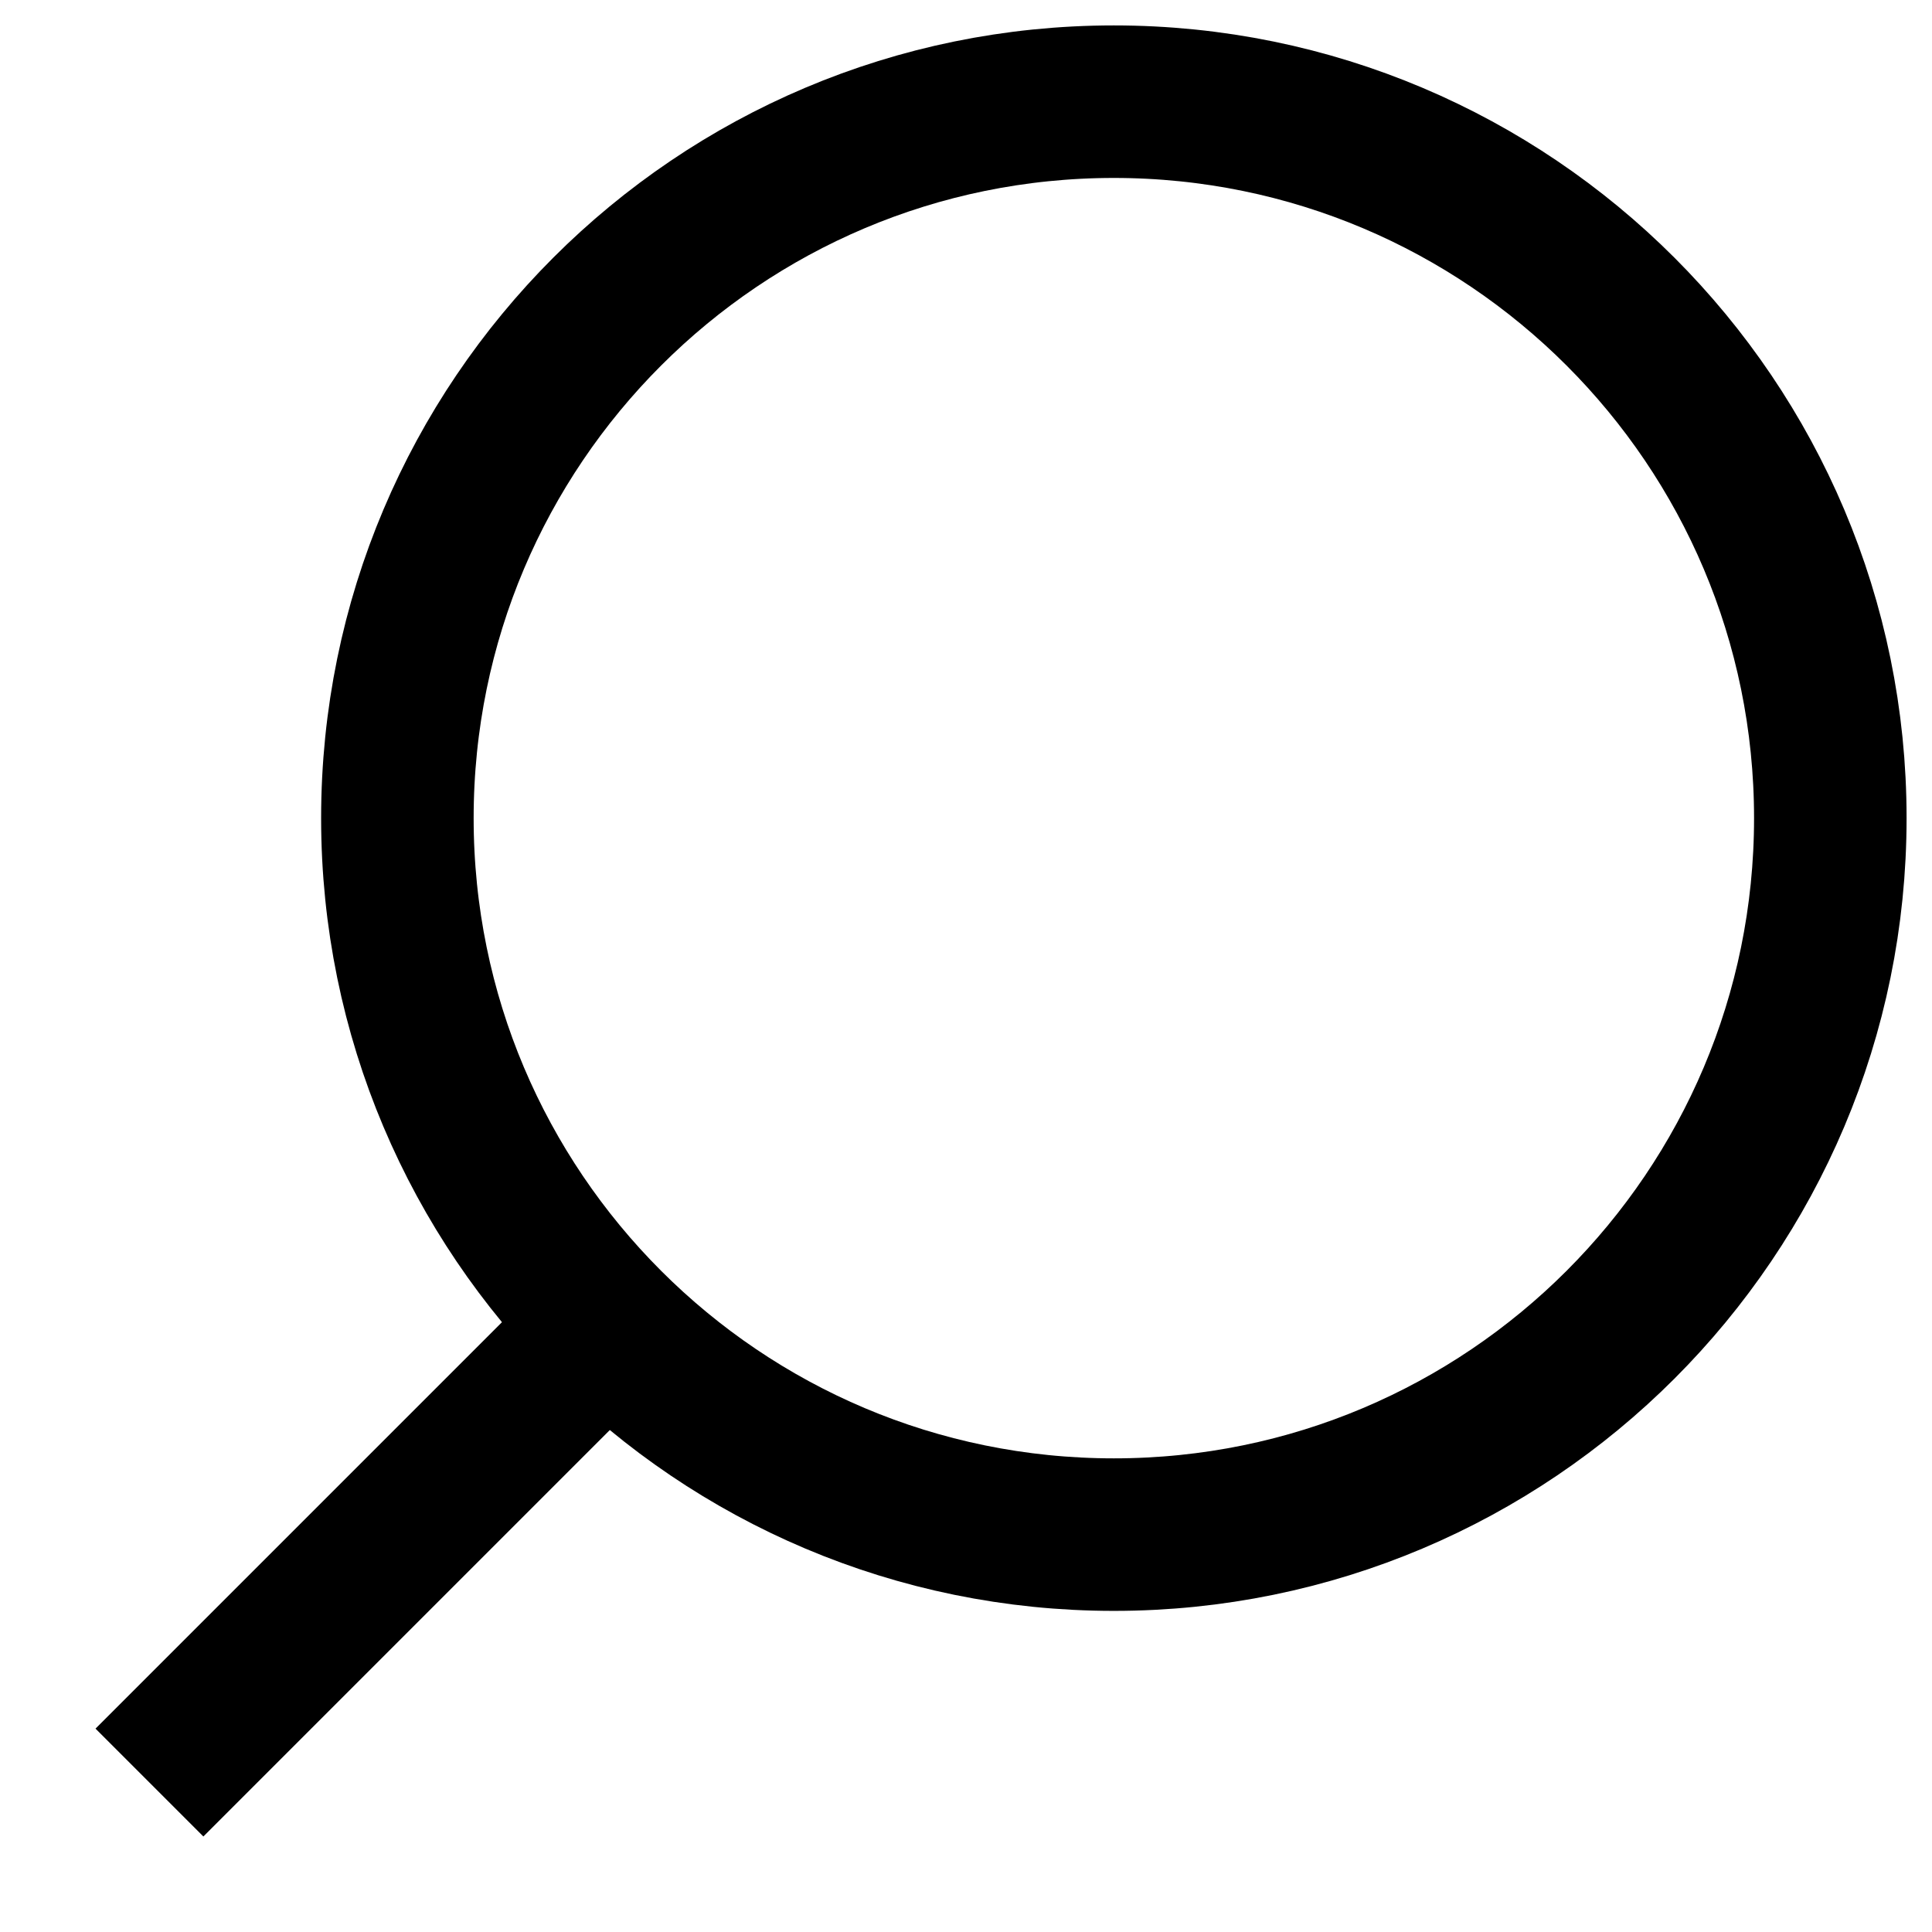
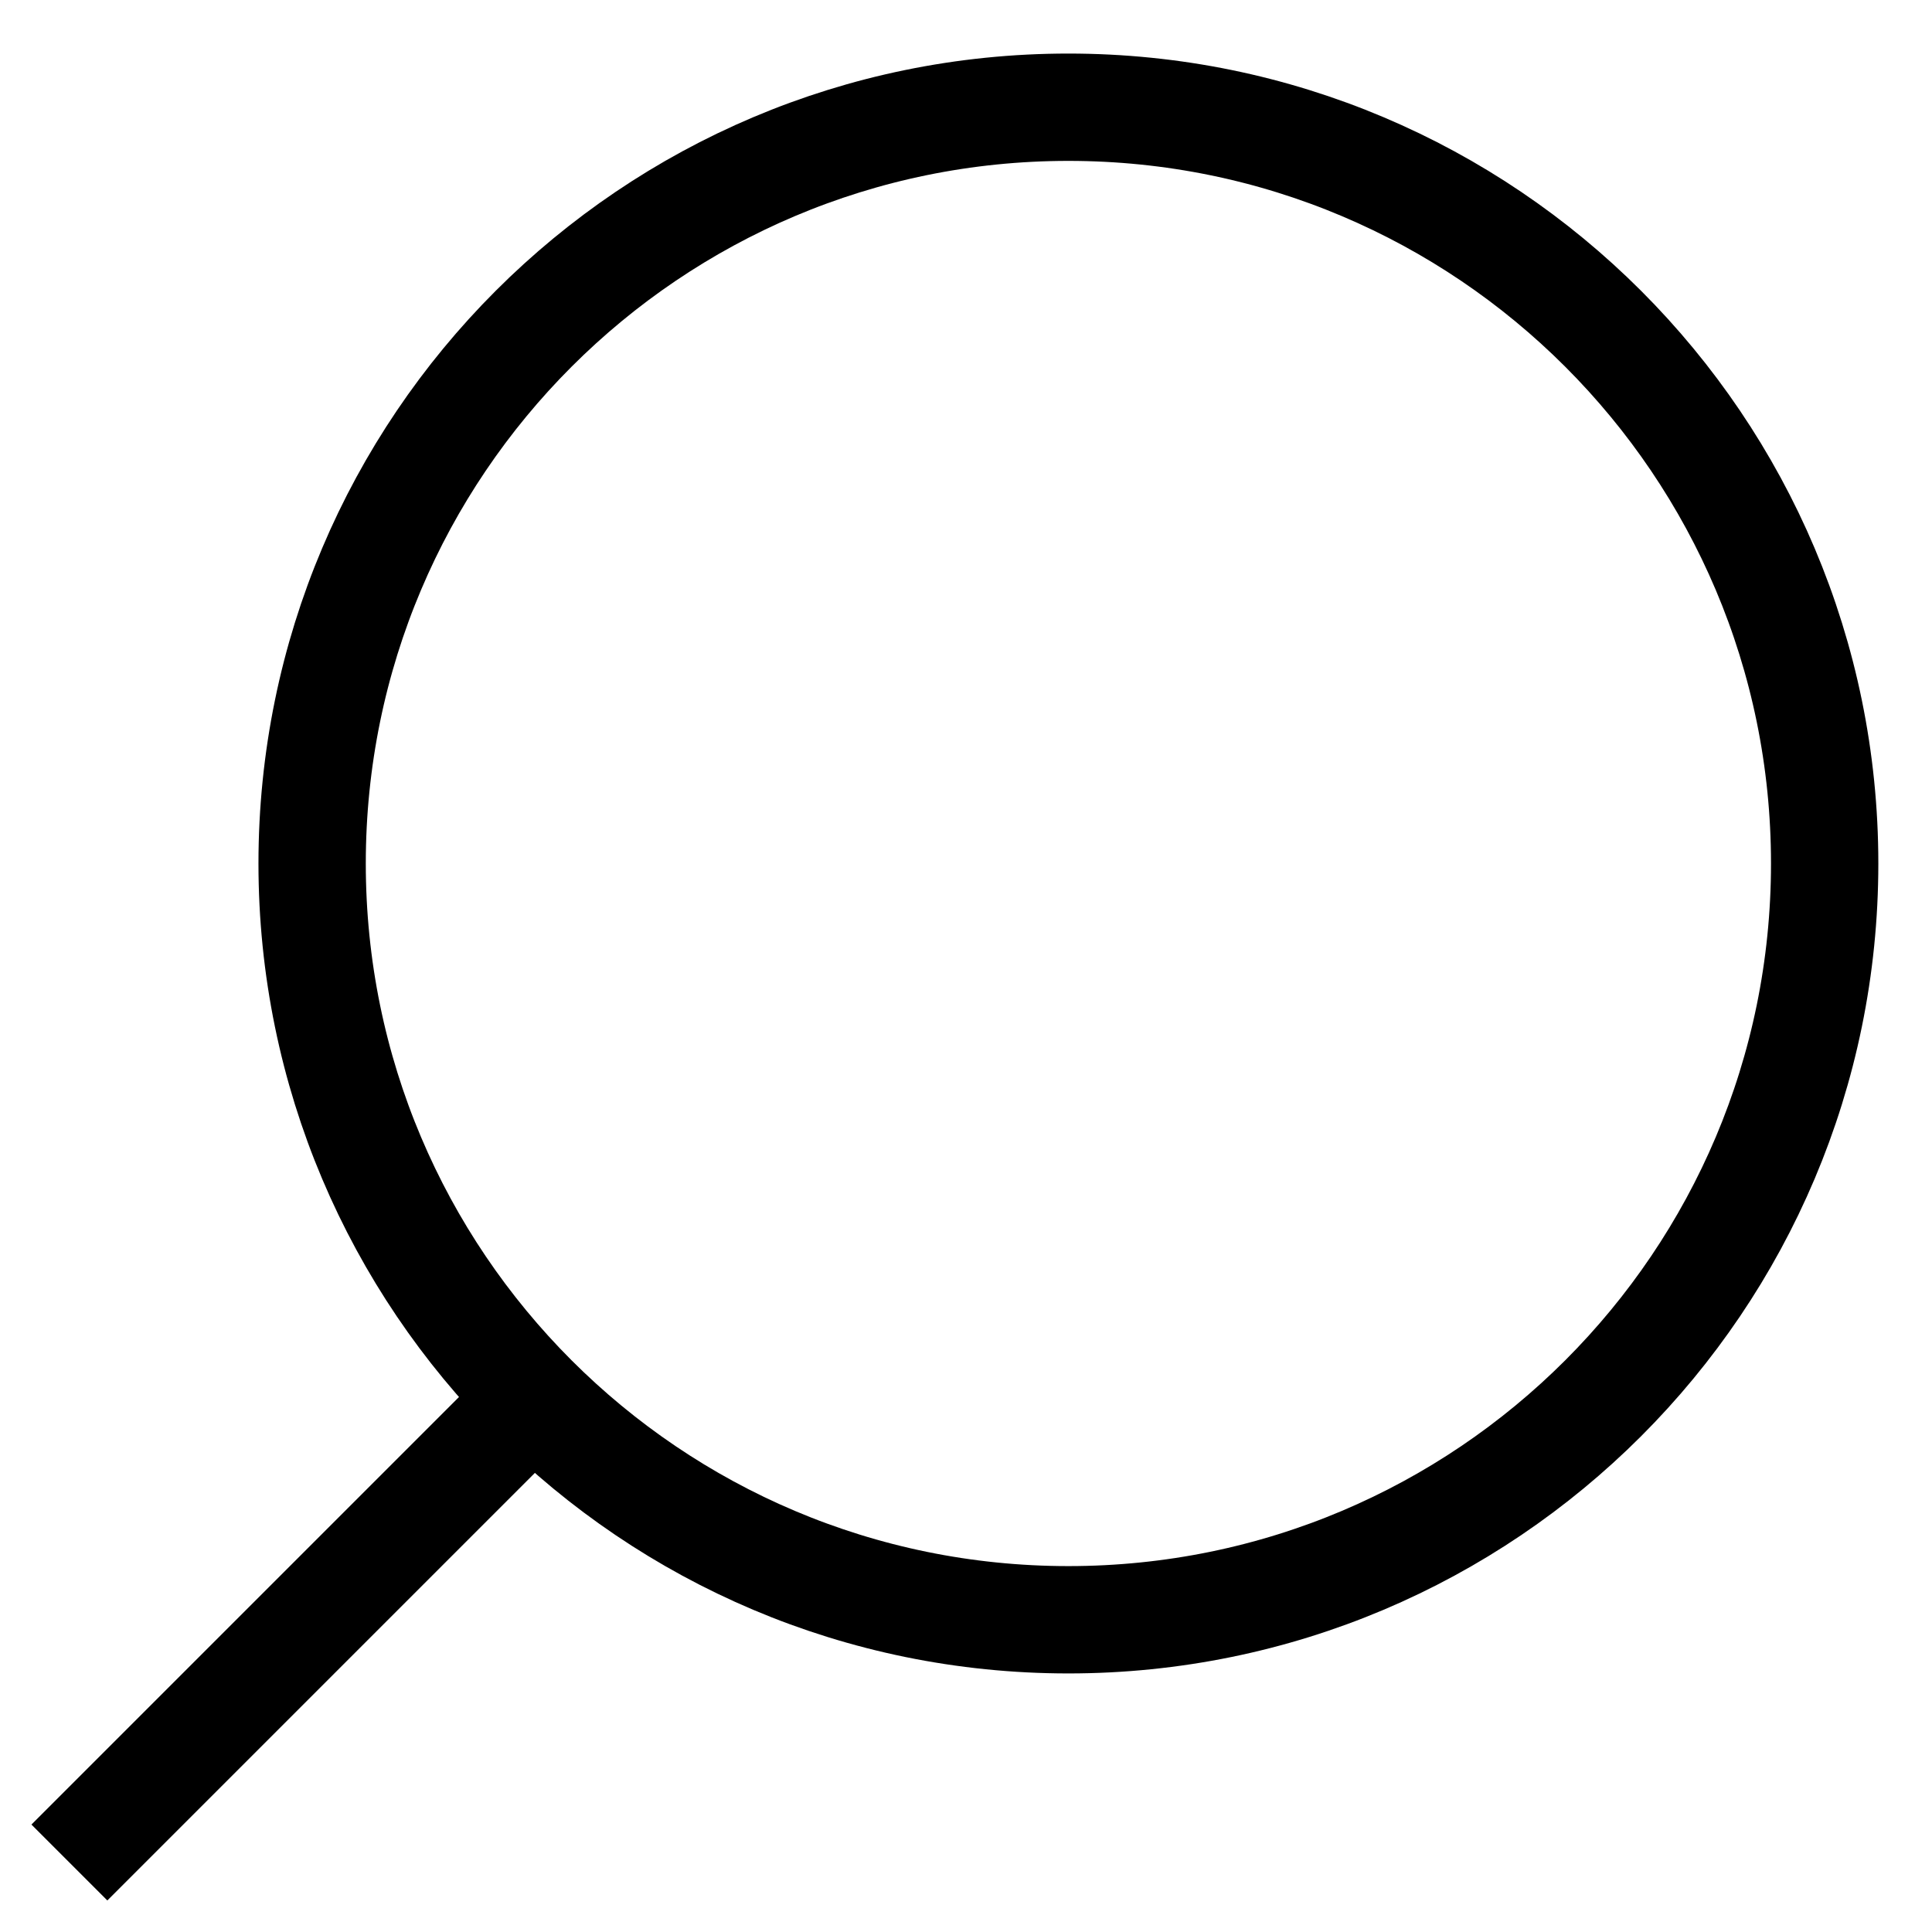
- <svg xmlns="http://www.w3.org/2000/svg" width="19" height="19" viewBox="0 0 19 19" fill="none">
-   <path d="M5.921 13.079L2 17M18 8.046C18 11.938 14.845 15.092 10.954 15.092C7.063 15.092 3.908 11.938 3.908 8.046C3.908 4.155 7.063 1 10.954 1C14.845 1 18 4.155 18 8.046Z" stroke="black" stroke-width="1.5" stroke-linecap="square" stroke-linejoin="round" />
+ <svg xmlns="http://www.w3.org/2000/svg" width="18" height="18" viewBox="0 0 18 18" fill="none">
+   <path d="M4.921 13.078L1 16.999M17 8.045C17 11.937 13.845 15.091 9.954 15.091C6.063 15.091 2.908 11.937 2.908 8.045C2.908 4.154 6.063 0.999 9.954 0.999C13.845 0.999 17 4.154 17 8.045Z" stroke="black" stroke-linecap="square" stroke-linejoin="round" />
</svg>
